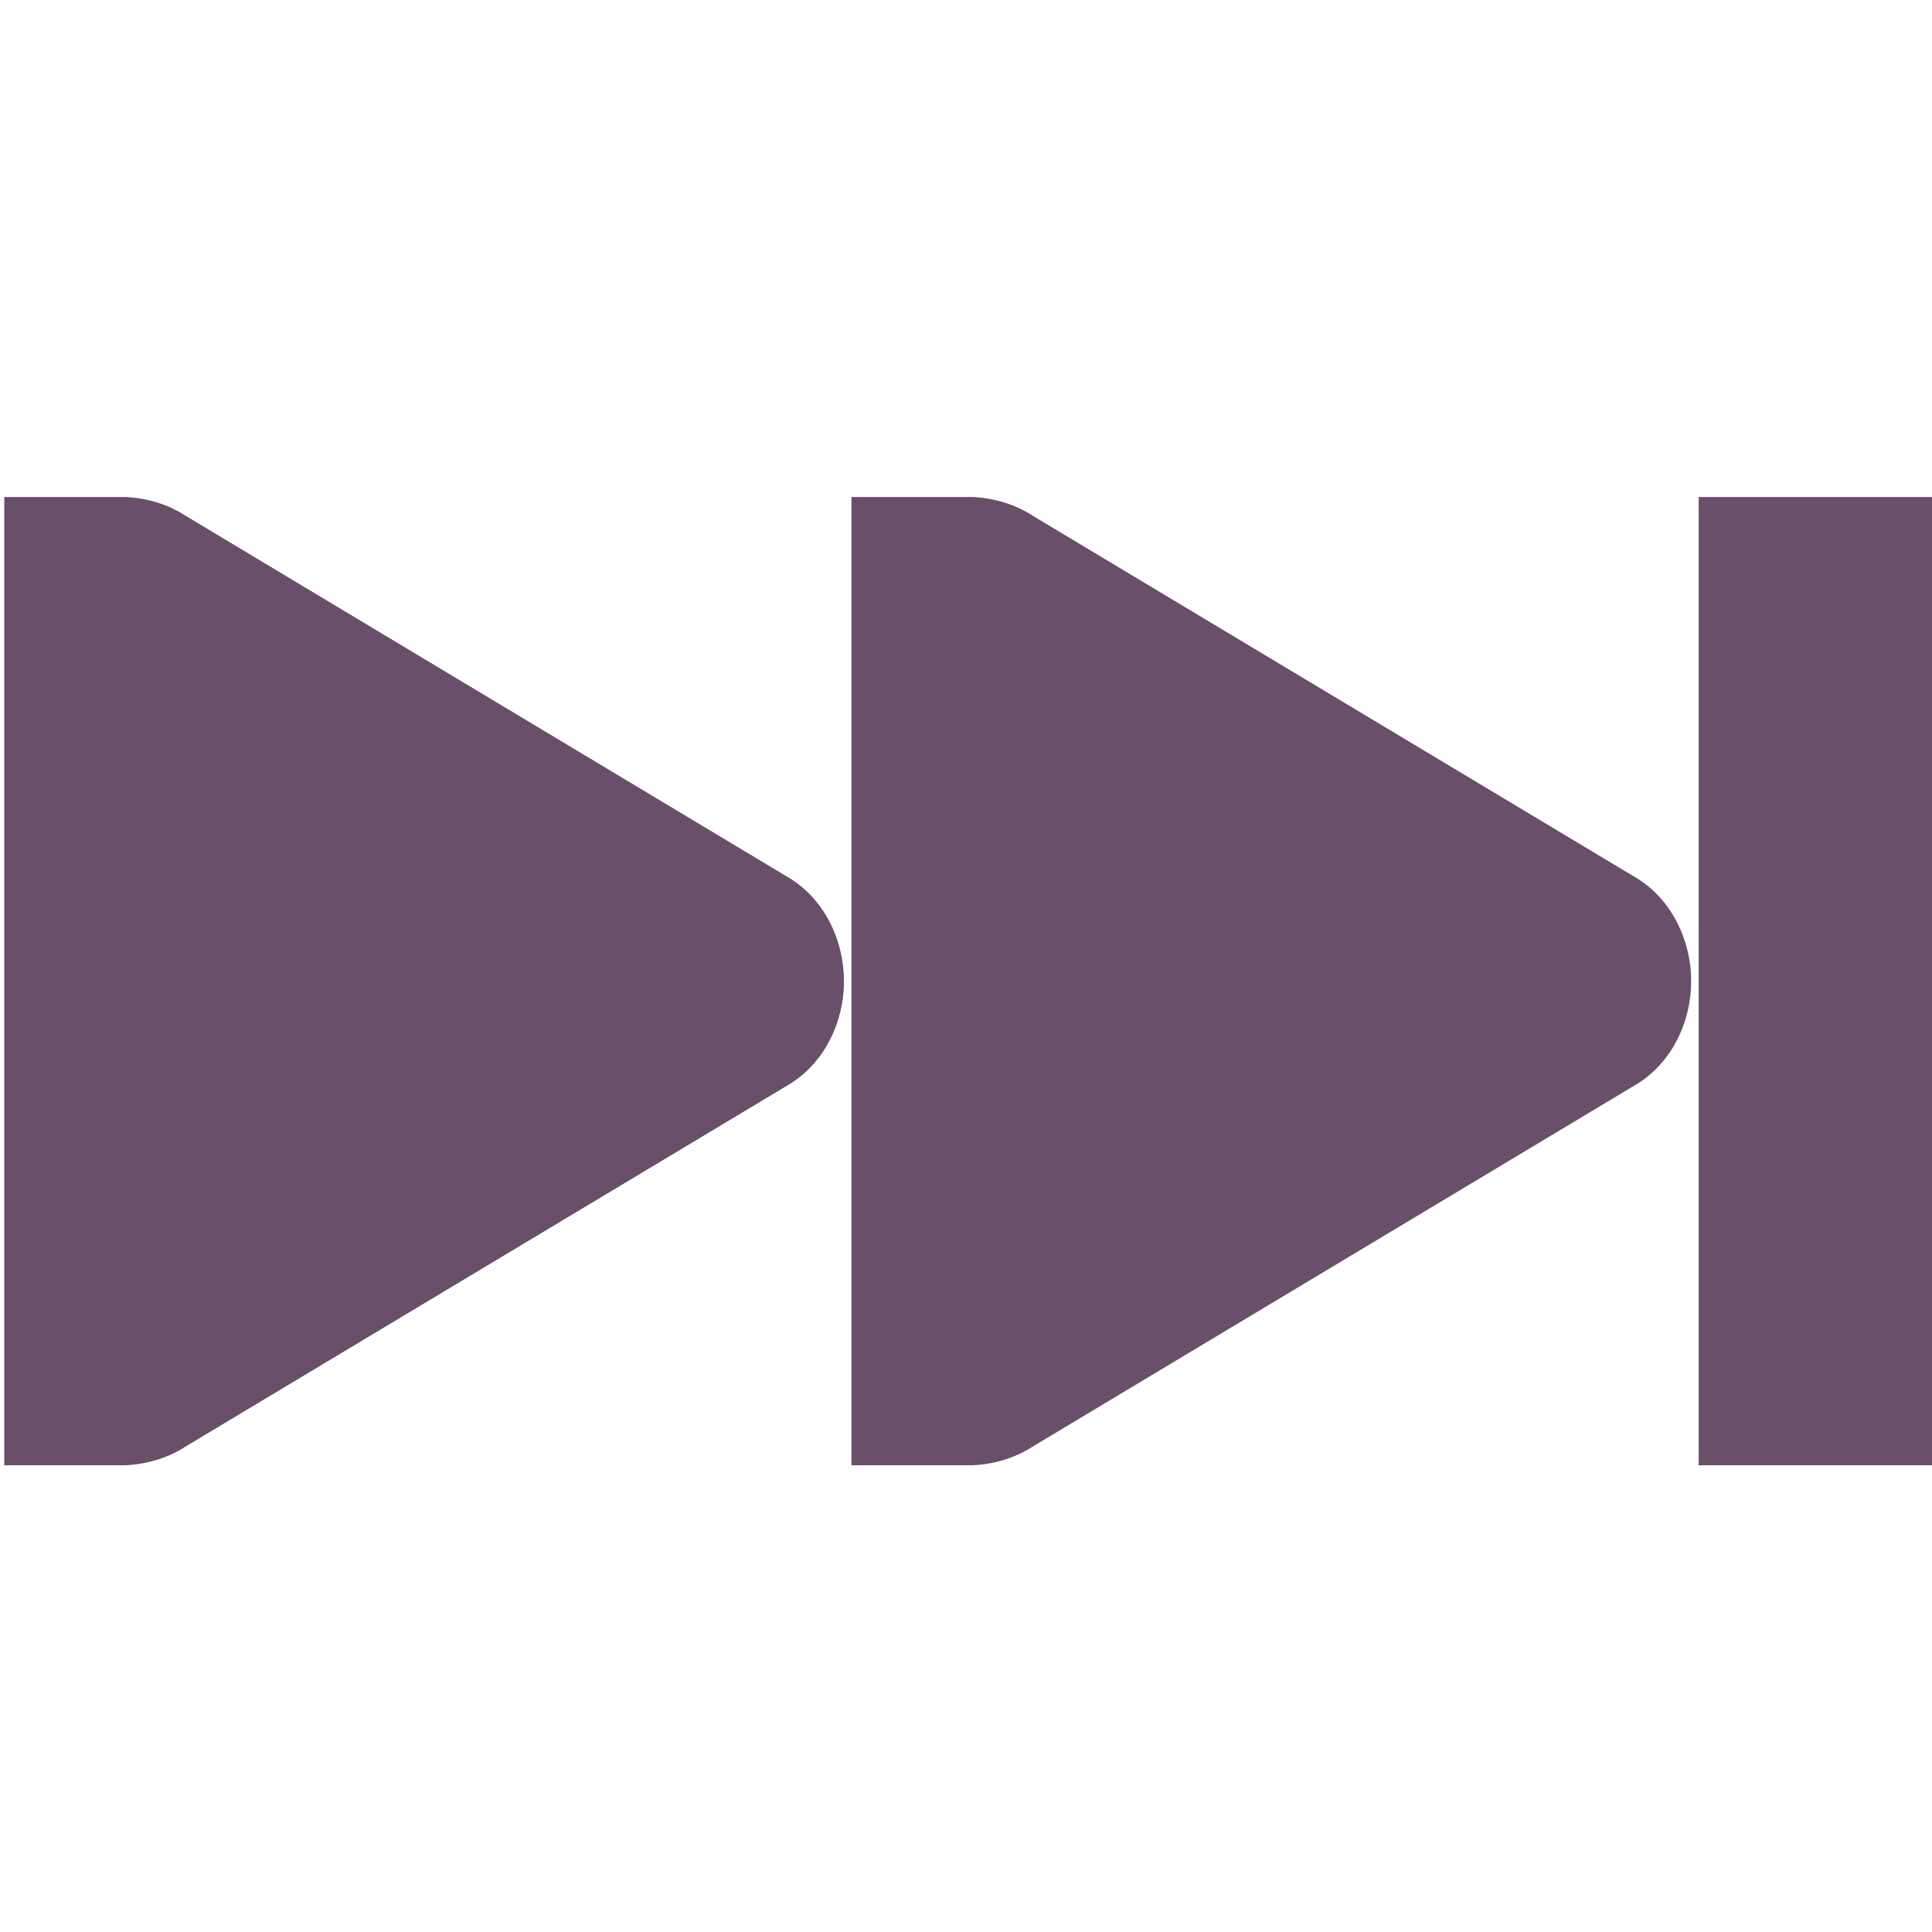
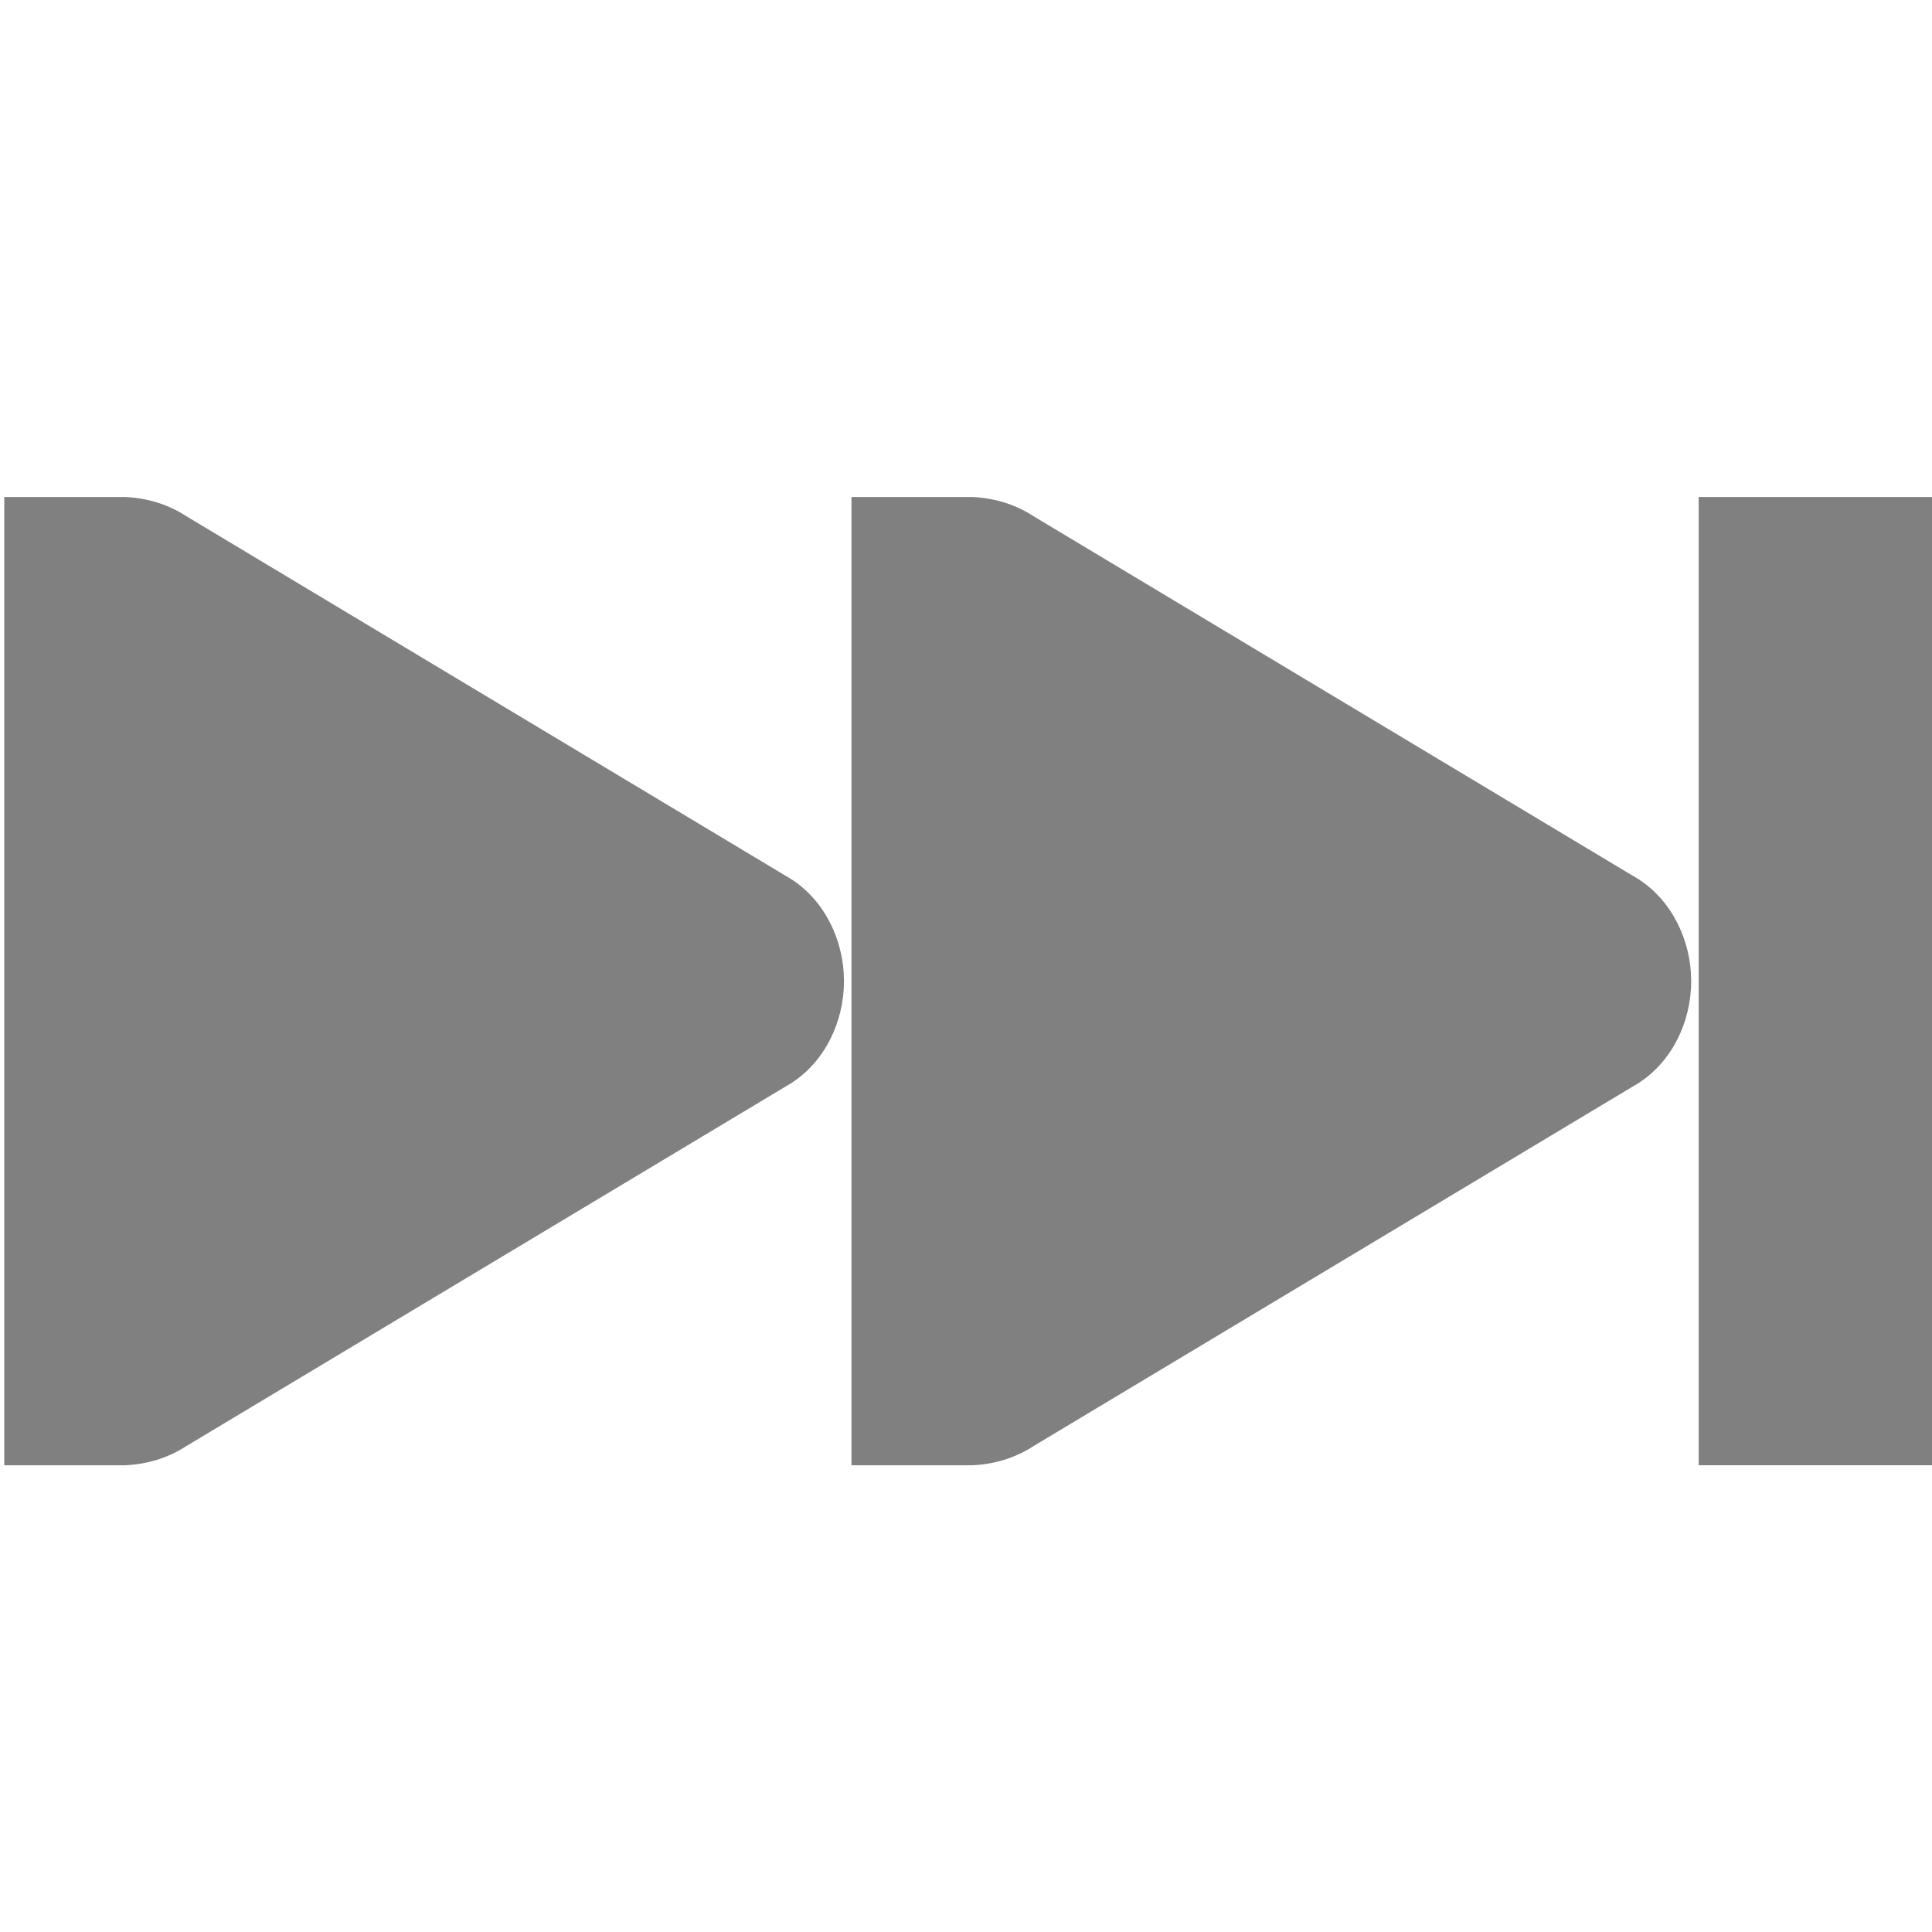
<svg xmlns="http://www.w3.org/2000/svg" width="256" height="256" id="svg2" version="1.1">
  <defs id="defs4" />
  <g id="layer1" transform="translate(0,-796.3622)">
-     <g id="g4006" transform="matrix(16.03735,0,0,16.03735,0.5641533,798.0689)" style="fill:#694f69;fill-opacity:1">
-       <g style="display:inline;fill:#694f69;fill-opacity:1" id="layer9" transform="translate(-320,-606)" />
-       <g id="layer10" transform="translate(-320,-606)" style="fill:#694f69;fill-opacity:1" />
-       <g id="layer11" transform="translate(-320,-606)" style="fill:#694f69;fill-opacity:1" />
-       <g style="display:inline;fill:#694f69;fill-opacity:1" id="layer12" transform="translate(-320,-606)">
-         <g style="display:inline;fill:#694f69;fill-opacity:1" id="use43029" transform="translate(240,119)">
-           <g style="display:inline;fill:#694f69;fill-opacity:1" id="g4395" transform="translate(59.9998,0)">
-             <path style="font-size:medium;font-style:normal;font-variant:normal;font-weight:normal;font-stretch:normal;text-indent:0;text-align:start;text-decoration:none;line-height:normal;letter-spacing:normal;word-spacing:normal;text-transform:none;direction:ltr;block-progression:tb;writing-mode:lr-tb;text-anchor:start;color:#000000;fill:#694f69;fill-opacity:1;fill-rule:nonzero;stroke:none;stroke-width:2;marker:none;visibility:visible;display:inline;overflow:visible;enable-background:accumulate;font-family:Bitstream Vera Sans;-inkscape-font-specification:Bitstream Vera Sans" id="path4397" d="m 55,610 c -0.177,0.008 -0.351,0.059 -0.5,0.156 l -5,3 c -0.282,0.18 -0.438,0.512 -0.438,0.844 0,0.332 0.155,0.664 0.438,0.844 l 5,3 c 0.149,0.097 0.323,0.148 0.5,0.156 l 0.156,0 0.844,0 0,-8 -0.844,0 z" transform="matrix(-1,0,0,1,76.00025,-119)" />
-             <path style="font-size:medium;font-style:normal;font-variant:normal;font-weight:normal;font-stretch:normal;text-indent:0;text-align:start;text-decoration:none;line-height:normal;letter-spacing:normal;word-spacing:normal;text-transform:none;direction:ltr;block-progression:tb;writing-mode:lr-tb;text-anchor:start;color:#000000;fill:#694f69;fill-opacity:1;stroke:none;stroke-width:2;marker:none;visibility:visible;display:inline;overflow:visible;enable-background:accumulate;font-family:Sans;-inkscape-font-specification:Sans" id="path4399" d="m 34,491 0,8 2,0 0,-8 z" />
-             <path style="font-size:medium;font-style:normal;font-variant:normal;font-weight:normal;font-stretch:normal;text-indent:0;text-align:start;text-decoration:none;line-height:normal;letter-spacing:normal;word-spacing:normal;text-transform:none;direction:ltr;block-progression:tb;writing-mode:lr-tb;text-anchor:start;color:#000000;fill:#694f69;fill-opacity:1;fill-rule:nonzero;stroke:none;stroke-width:2;marker:none;visibility:visible;display:inline;overflow:visible;enable-background:accumulate;font-family:Bitstream Vera Sans;-inkscape-font-specification:Bitstream Vera Sans" id="path4401" d="m 28,491 c 0.177,0.008 0.351,0.059 0.5,0.156 l 5,3 c 0.282,0.18 0.438,0.512 0.438,0.844 0,0.332 -0.155,0.664 -0.438,0.844 l -5,3 c -0.149,0.097 -0.323,0.148 -0.5,0.156 l -0.156,0 -0.844,0 0,-8 0.844,0 z" />
+     <g id="g4006" transform="matrix(16.03735,0,0,16.03735,0.5641533,798.0689)" style="fill:#808080;fill-opacity:1">
+       <g style="display:inline;fill:#808080;fill-opacity:1" id="layer9" transform="translate(-320,-606)" />
+       <g id="layer10" transform="translate(-320,-606)" style="fill:#808080;fill-opacity:1" />
+       <g id="layer11" transform="translate(-320,-606)" style="fill:#808080;fill-opacity:1" />
+       <g style="display:inline;fill:#808080;fill-opacity:1" id="layer12" transform="translate(-320,-606)">
+         <g style="display:inline;fill:#808080;fill-opacity:1" id="use43029" transform="translate(240,119)">
+           <g style="display:inline;fill:#808080;fill-opacity:1" id="g4395" transform="translate(59.9998,0)">
+             <path style="font-size:medium;font-style:normal;font-variant:normal;font-weight:normal;font-stretch:normal;text-indent:0;text-align:start;text-decoration:none;line-height:normal;letter-spacing:normal;word-spacing:normal;text-transform:none;direction:ltr;block-progression:tb;writing-mode:lr-tb;text-anchor:start;color:#000000;fill:#808080;fill-opacity:1;fill-rule:nonzero;stroke:none;stroke-width:2;marker:none;visibility:visible;display:inline;overflow:visible;enable-background:accumulate;font-family:Bitstream Vera Sans;-inkscape-font-specification:Bitstream Vera Sans" id="path4397" d="m 55,610 c -0.177,0.008 -0.351,0.059 -0.5,0.156 l -5,3 c -0.282,0.18 -0.438,0.512 -0.438,0.844 0,0.332 0.155,0.664 0.438,0.844 l 5,3 c 0.149,0.097 0.323,0.148 0.5,0.156 l 0.156,0 0.844,0 0,-8 -0.844,0 z" transform="matrix(-1,0,0,1,76.00025,-119)" />
+             <path style="font-size:medium;font-style:normal;font-variant:normal;font-weight:normal;font-stretch:normal;text-indent:0;text-align:start;text-decoration:none;line-height:normal;letter-spacing:normal;word-spacing:normal;text-transform:none;direction:ltr;block-progression:tb;writing-mode:lr-tb;text-anchor:start;color:#000000;fill:#808080;fill-opacity:1;stroke:none;stroke-width:2;marker:none;visibility:visible;display:inline;overflow:visible;enable-background:accumulate;font-family:Sans;-inkscape-font-specification:Sans" id="path4399" d="m 34,491 0,8 2,0 0,-8 z" />
+             <path style="font-size:medium;font-style:normal;font-variant:normal;font-weight:normal;font-stretch:normal;text-indent:0;text-align:start;text-decoration:none;line-height:normal;letter-spacing:normal;word-spacing:normal;text-transform:none;direction:ltr;block-progression:tb;writing-mode:lr-tb;text-anchor:start;color:#000000;fill:#808080;fill-opacity:1;fill-rule:nonzero;stroke:none;stroke-width:2;marker:none;visibility:visible;display:inline;overflow:visible;enable-background:accumulate;font-family:Bitstream Vera Sans;-inkscape-font-specification:Bitstream Vera Sans" id="path4401" d="m 28,491 c 0.177,0.008 0.351,0.059 0.5,0.156 l 5,3 c 0.282,0.18 0.438,0.512 0.438,0.844 0,0.332 -0.155,0.664 -0.438,0.844 l -5,3 c -0.149,0.097 -0.323,0.148 -0.5,0.156 l -0.156,0 -0.844,0 0,-8 0.844,0 z" />
          </g>
        </g>
      </g>
-       <g id="layer13" transform="translate(-320,-606)" style="fill:#694f69;fill-opacity:1" />
-       <g id="layer14" transform="translate(-320,-606)" style="fill:#694f69;fill-opacity:1" />
-       <g style="display:inline;fill:#694f69;fill-opacity:1" id="layer15" transform="translate(-320,-606)" />
-       <g style="display:inline;fill:#694f69;fill-opacity:1" id="g4953" transform="translate(-320,-606)" />
+       <g id="layer13" transform="translate(-320,-606)" style="fill:#808080;fill-opacity:1" />
+       <g id="layer14" transform="translate(-320,-606)" style="fill:#808080;fill-opacity:1" />
+       <g style="display:inline;fill:#808080;fill-opacity:1" id="layer15" transform="translate(-320,-606)" />
+       <g style="display:inline;fill:#808080;fill-opacity:1" id="g4953" transform="translate(-320,-606)" />
    </g>
  </g>
</svg>
